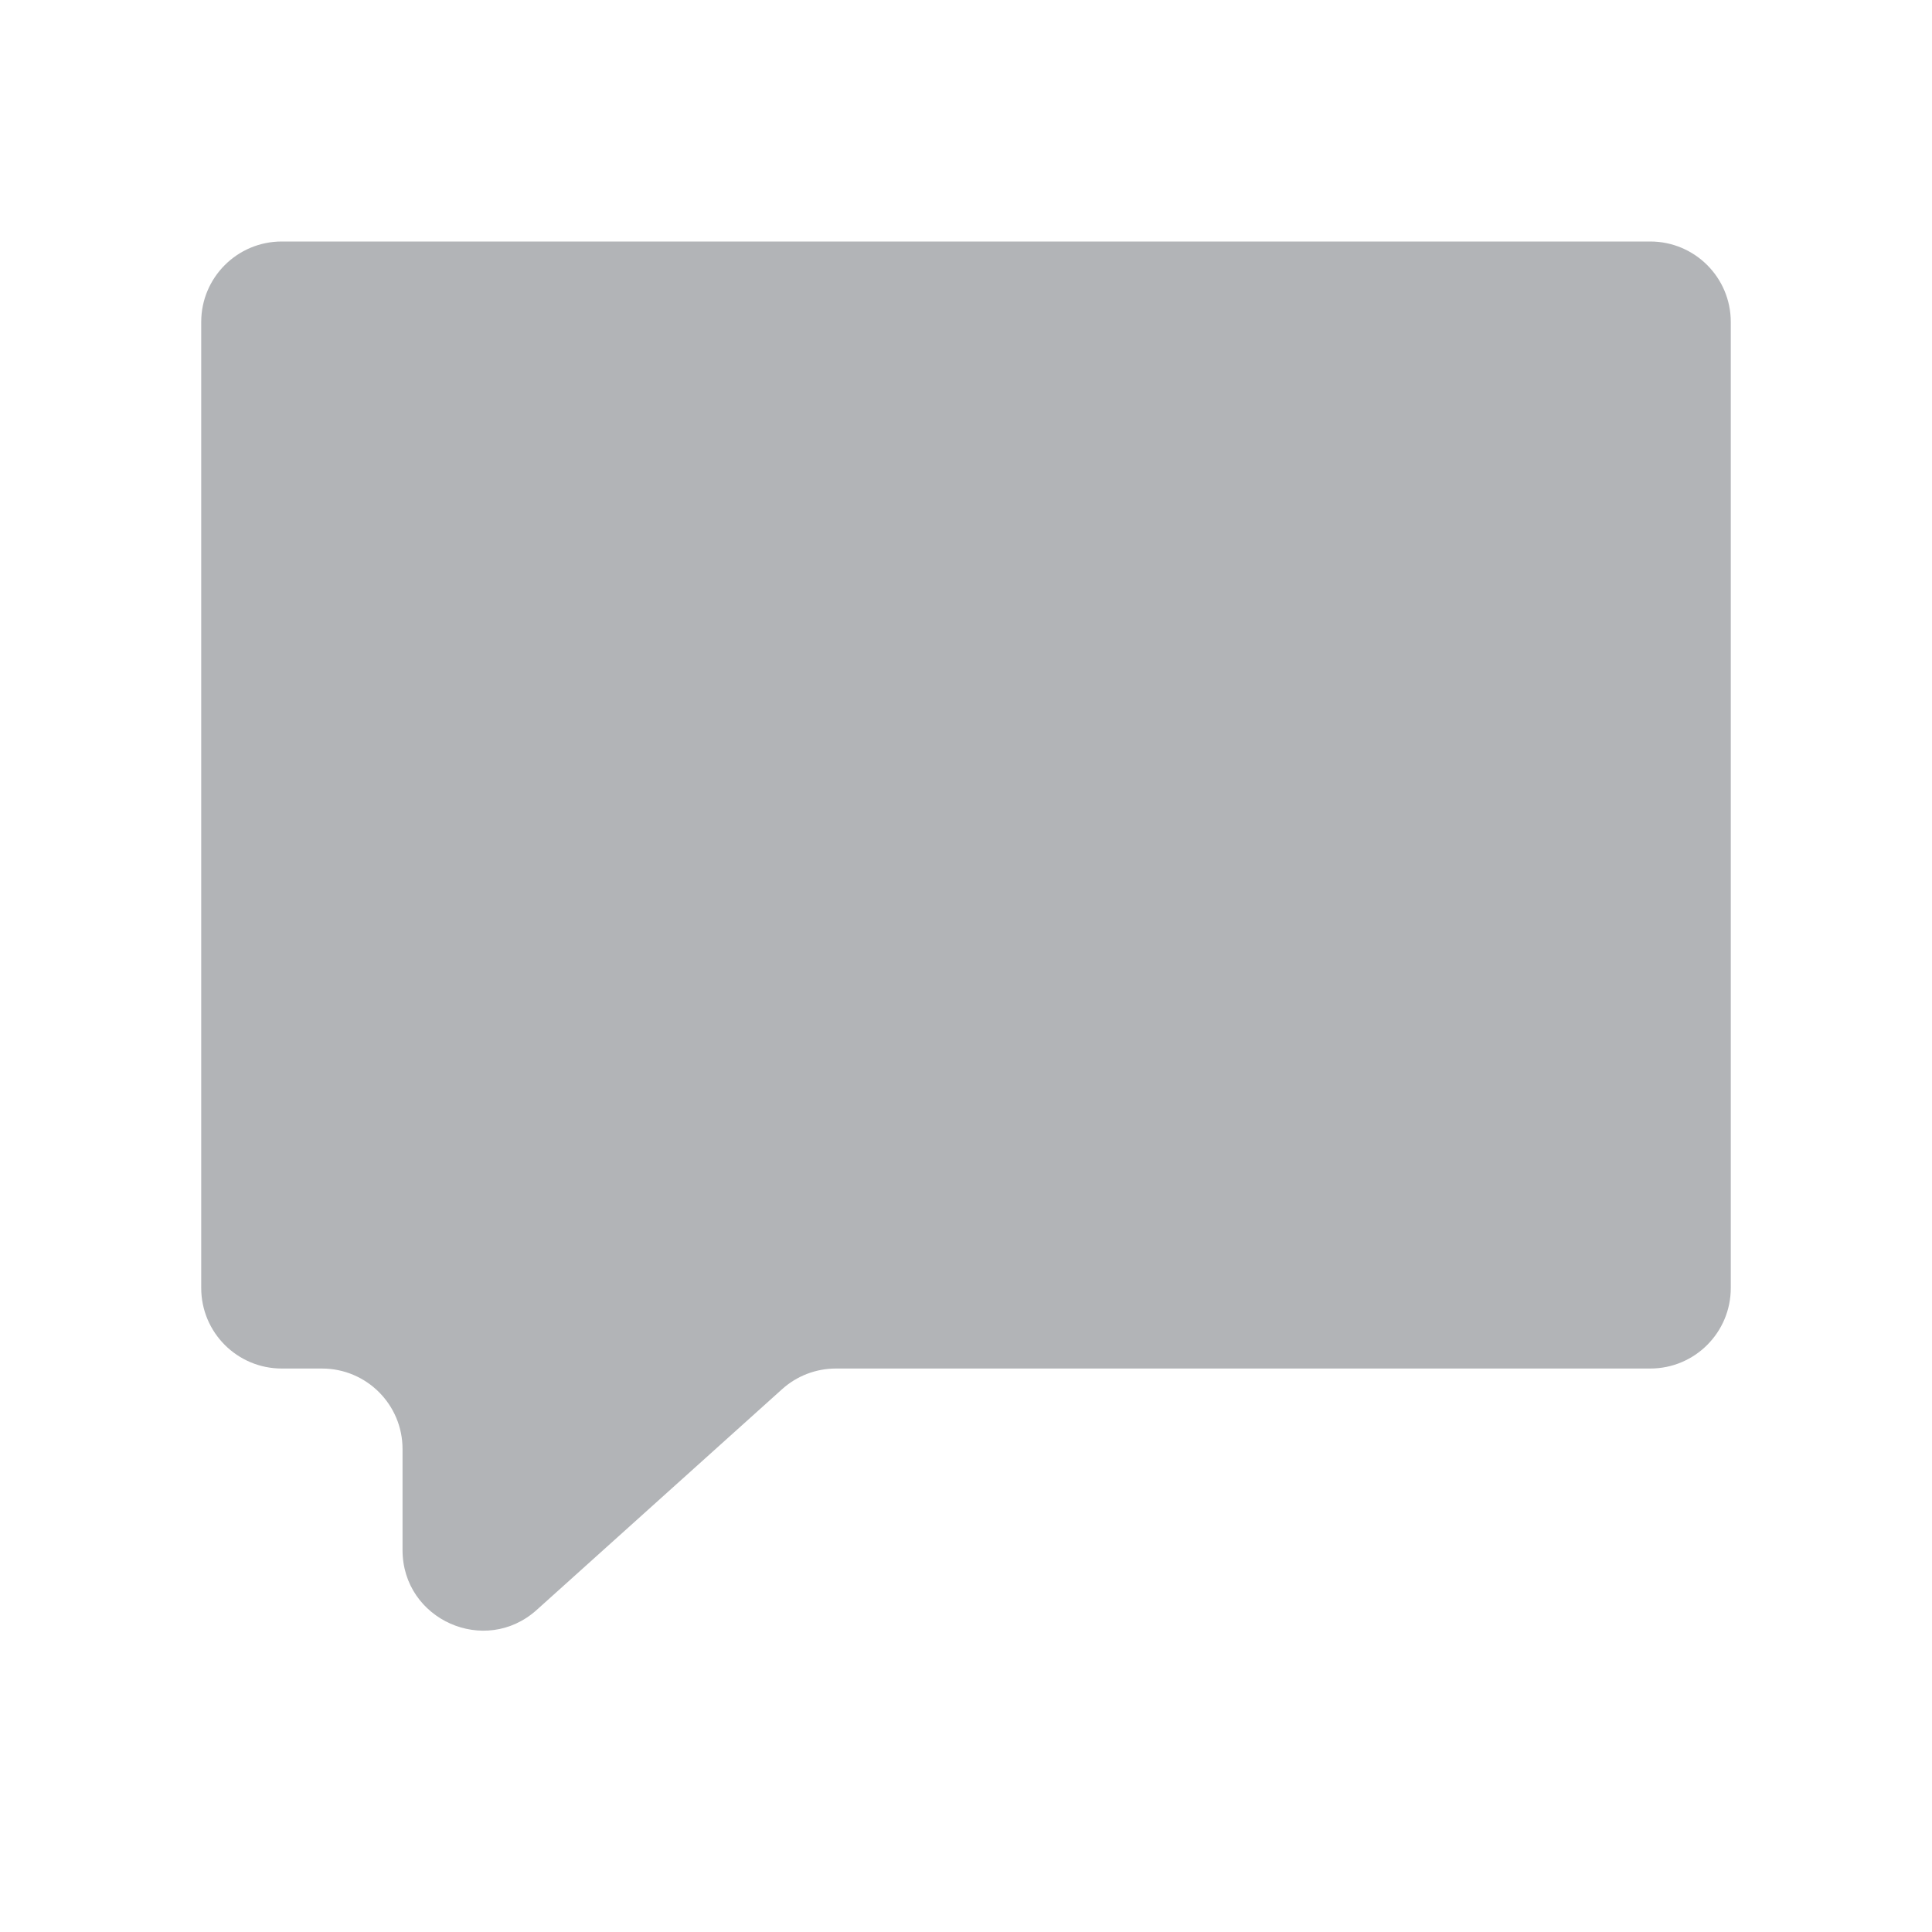
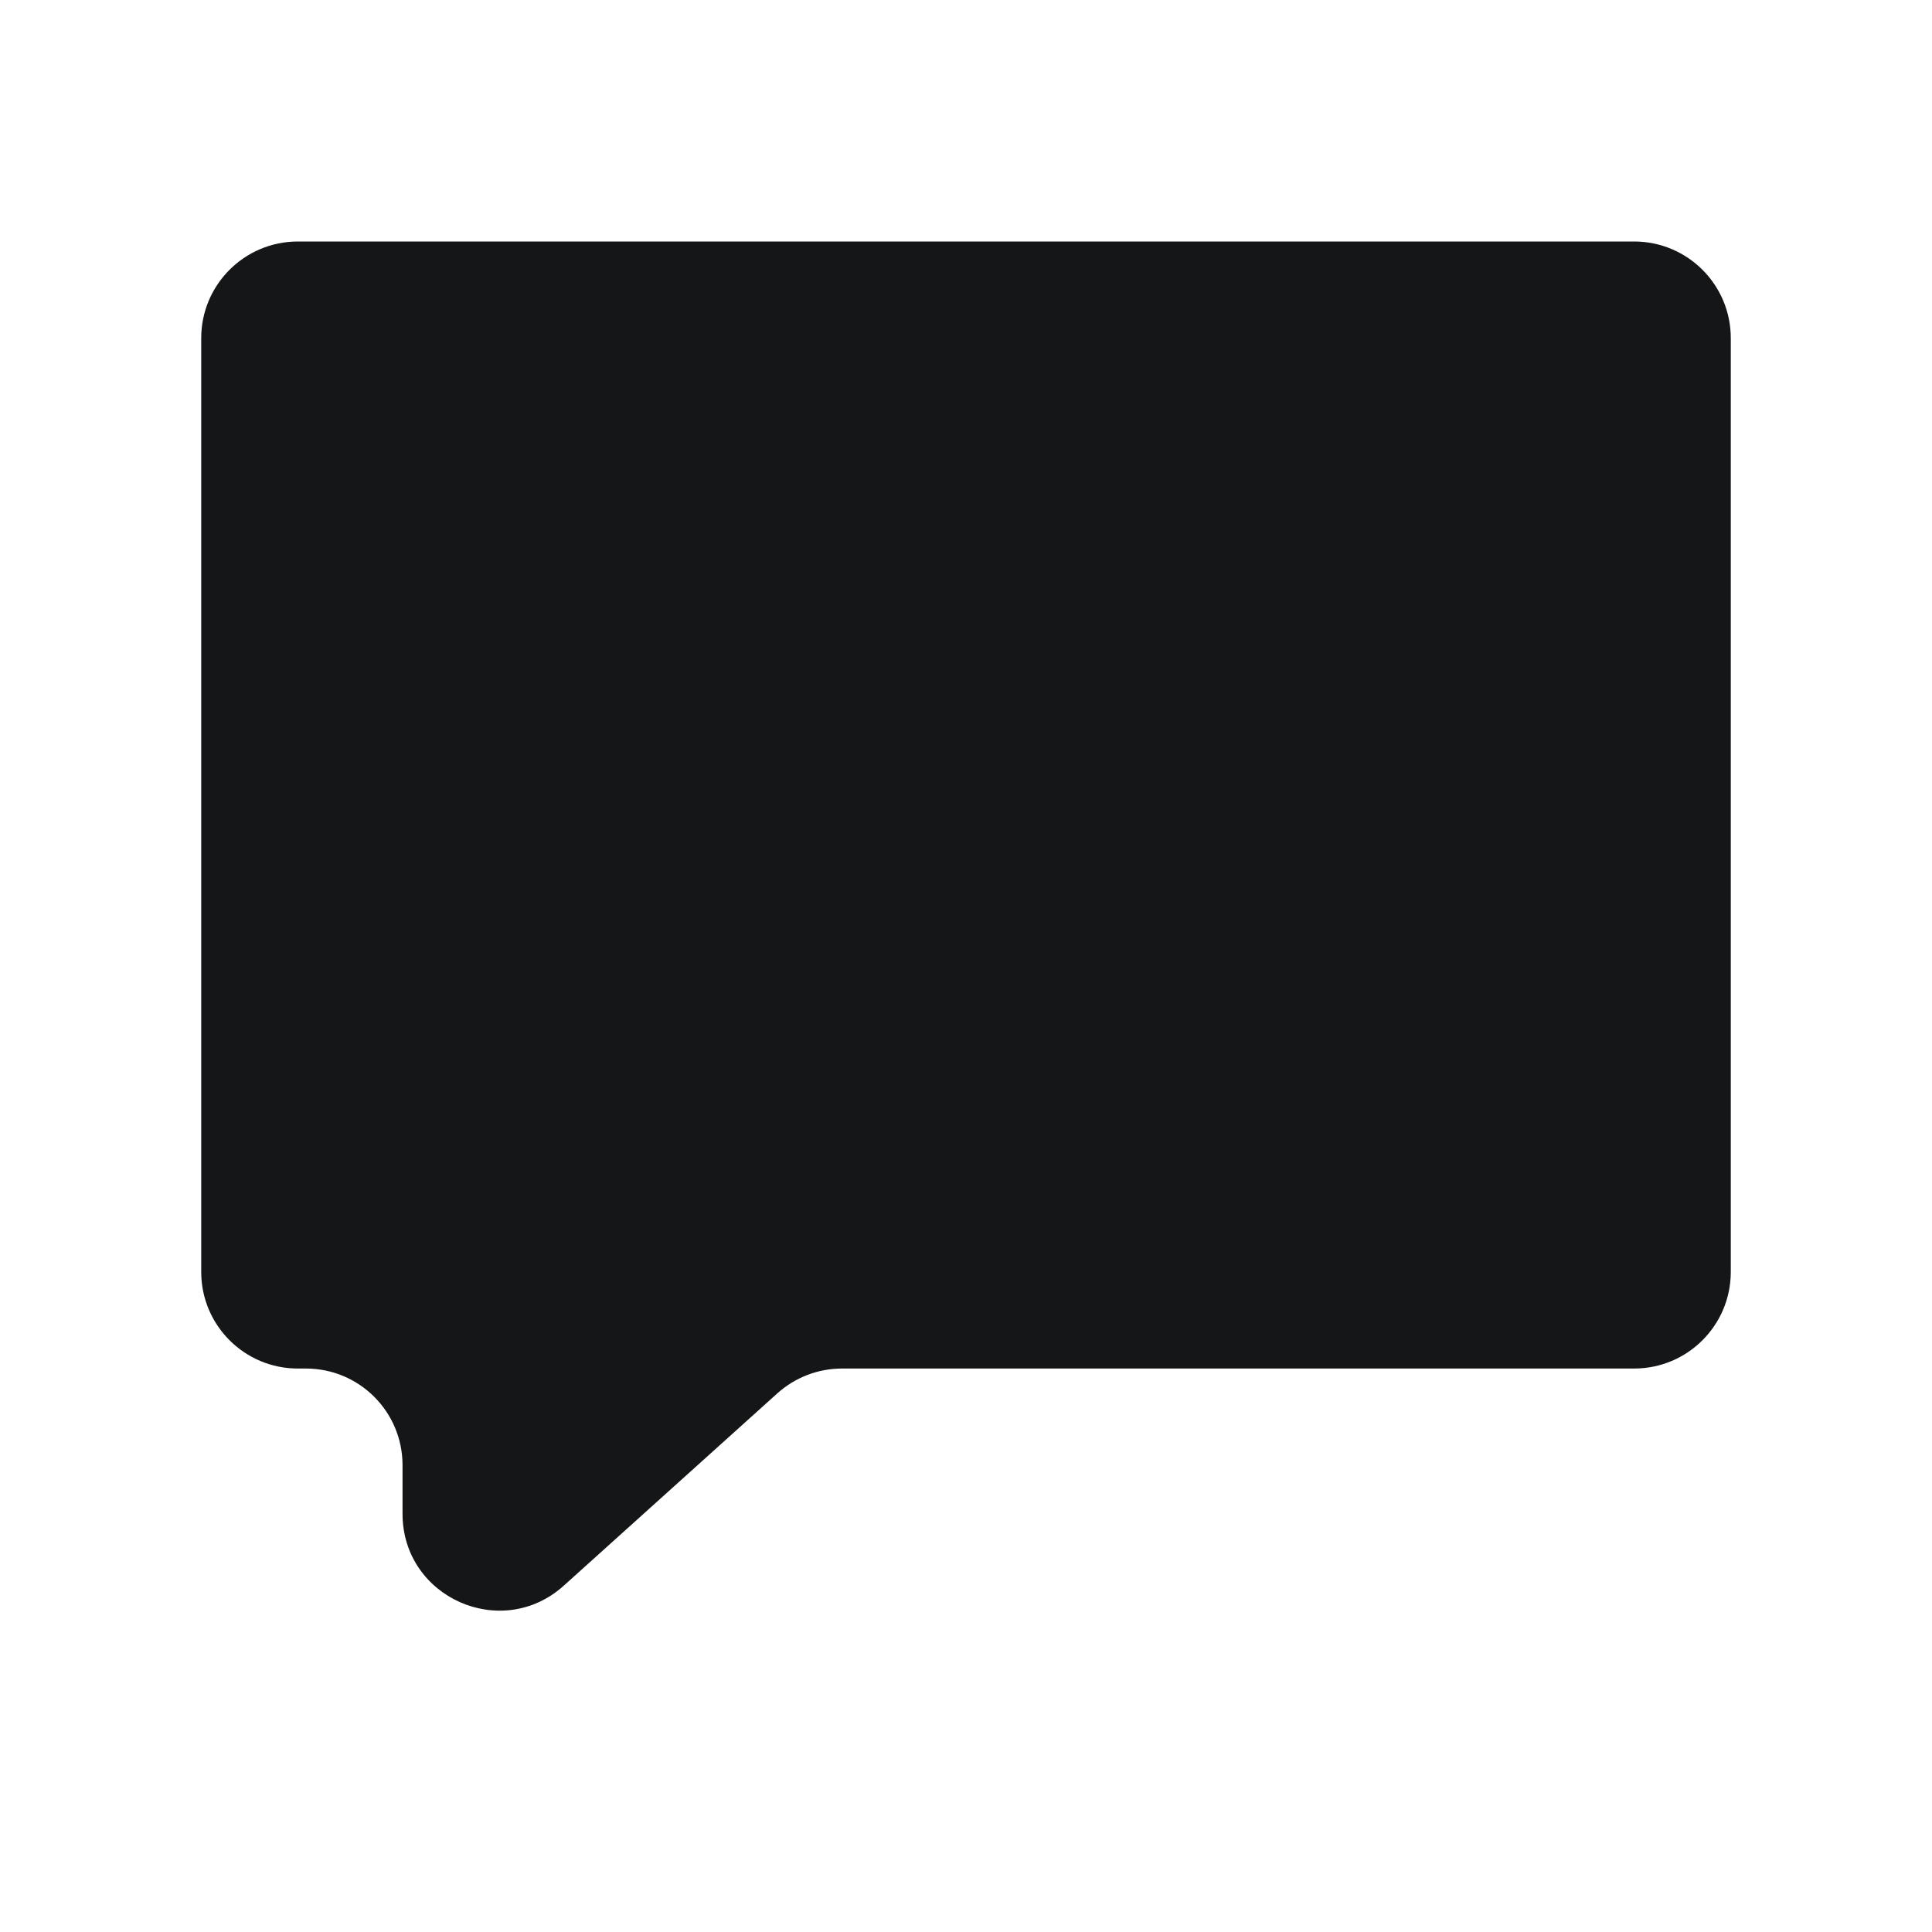
<svg xmlns="http://www.w3.org/2000/svg" preserveAspectRatio="none" overflow="visible" style="display: block;" width="20" height="20" viewBox="0 0 20 20" fill="none">
-   <g id="Icon">
-     <path id="Vector" d="M2.083 3.333C2.083 2.873 2.456 2.5 2.917 2.5H17.083C17.544 2.5 17.917 2.873 17.917 3.333V13.333C17.917 13.794 17.544 14.167 17.083 14.167H8.653C8.447 14.167 8.249 14.243 8.096 14.381L5.557 16.665C5.021 17.148 4.167 16.767 4.167 16.046V15C4.167 14.54 3.794 14.167 3.333 14.167H2.917C2.456 14.167 2.083 13.794 2.083 13.333V3.333Z" fill="#B2B4B7" />
+   <g id="Icon / message">
+     <path id="Vector" d="M2.083 3.5C2.083 2.948 2.531 2.5 3.083 2.5H16.917C17.469 2.5 17.917 2.948 17.917 3.5V13.167C17.917 13.719 17.469 14.167 16.917 14.167H8.717C8.47 14.167 8.232 14.258 8.048 14.423L5.836 16.415C5.192 16.994 4.167 16.537 4.167 15.671V15.167C4.167 14.614 3.719 14.167 3.167 14.167H3.083C2.531 14.167 2.083 13.719 2.083 13.167V3.5Z" fill="#151617" />
  </g>
</svg>
